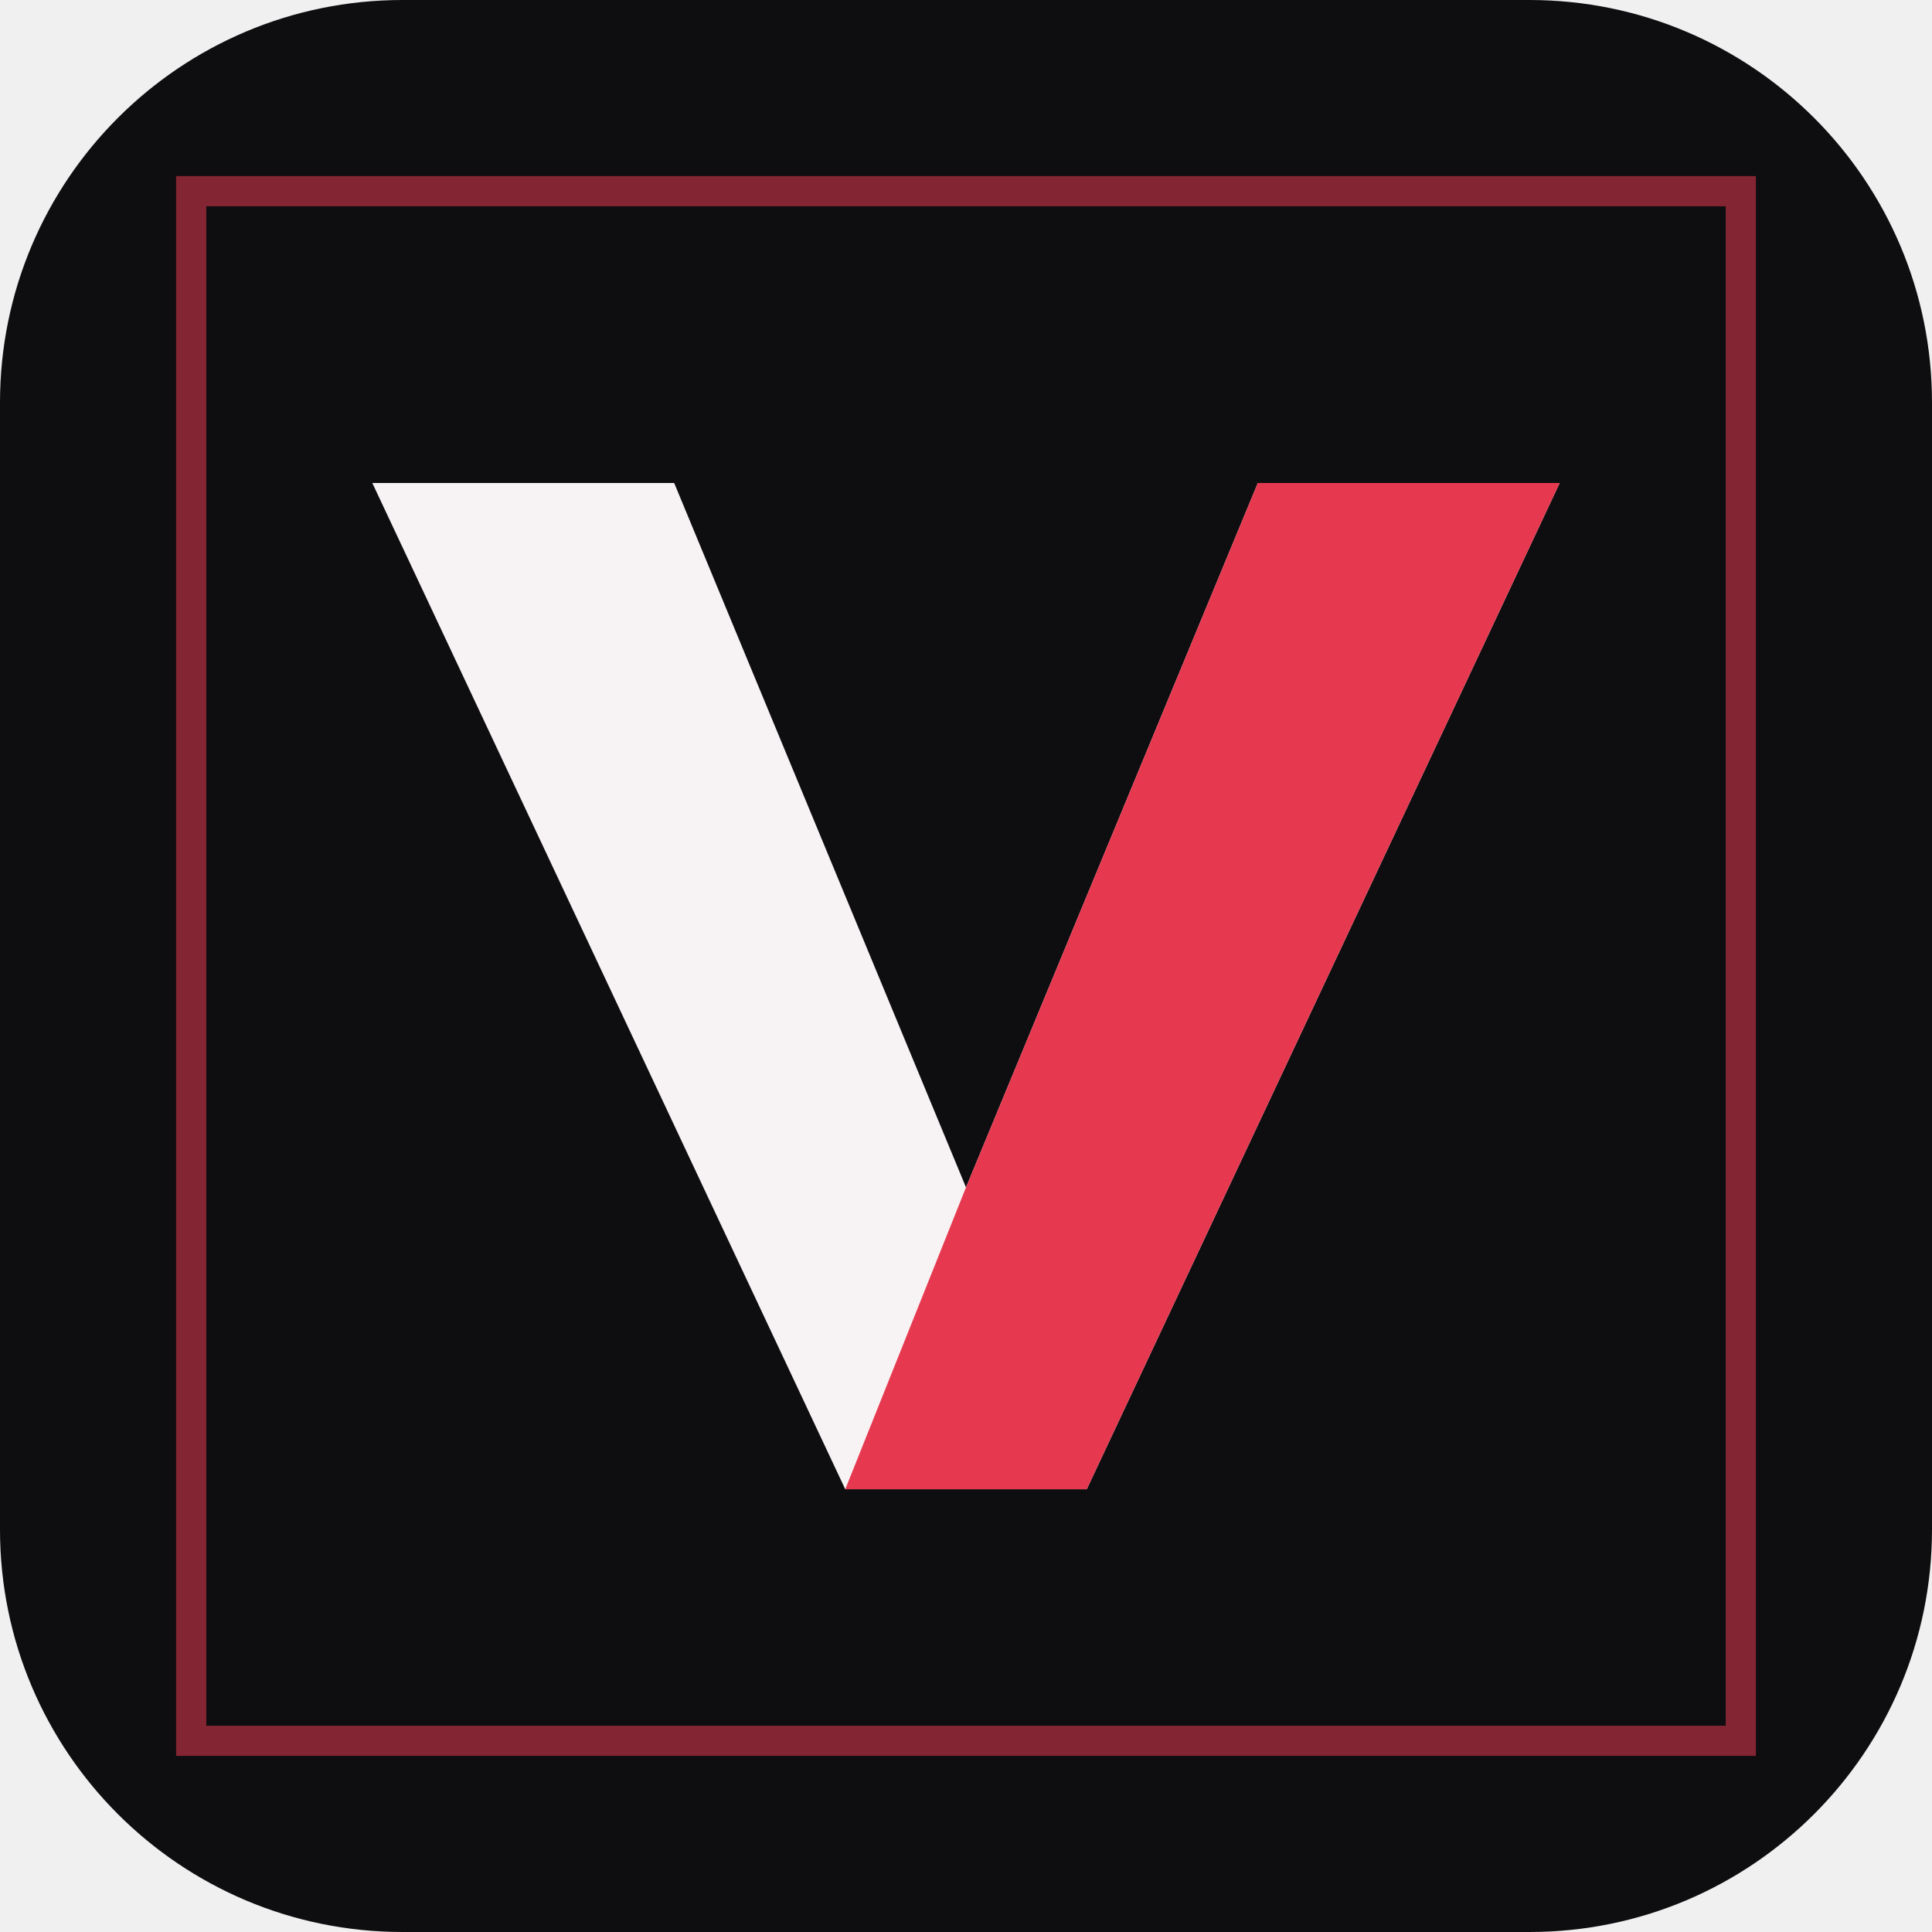
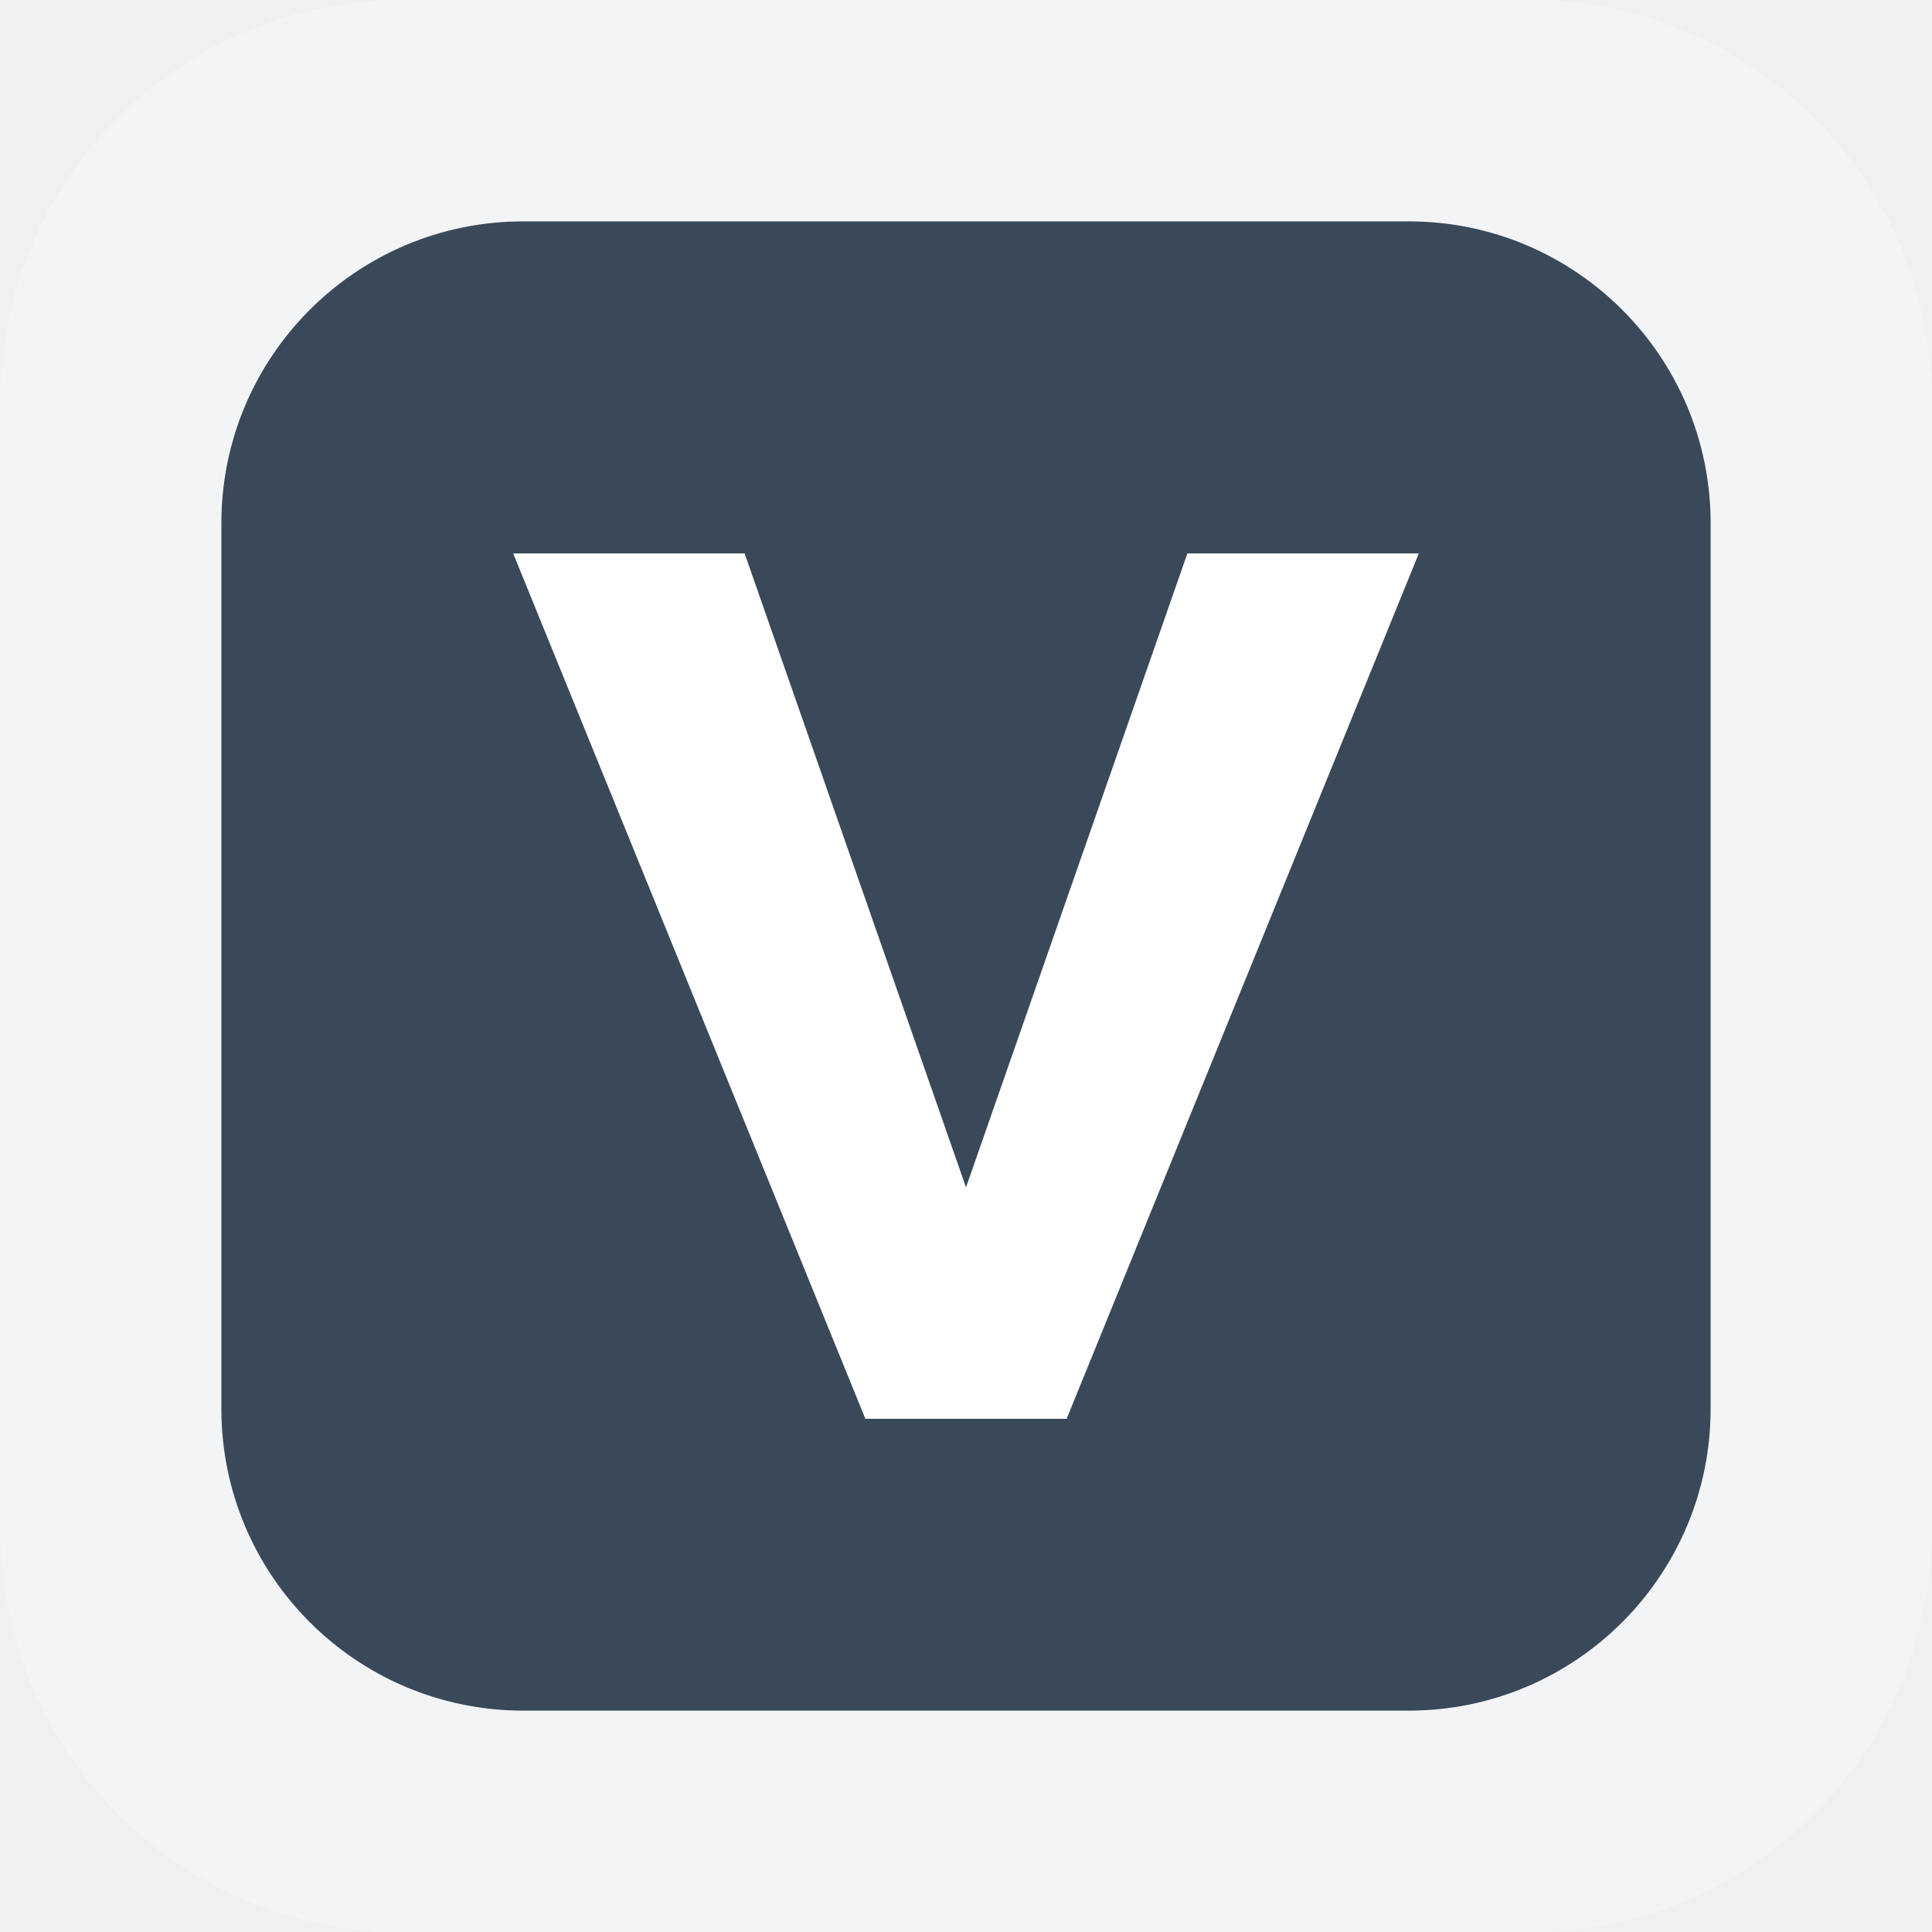
<svg xmlns="http://www.w3.org/2000/svg" viewBox="0 0 192 192">
-   <rect width="192" height="192" rx="40" fill="#0e0d10" />
-   <path d="M19 19h154v154H19z" fill="none" stroke="#e63950" stroke-width="3" opacity=".55" />
-   <path d="M37 48h30l29 70 29-70h30l-47 100H84Z" fill="#f7f3f4" />
-   <path d="M125 48h30l-47 100H84l12-30Z" fill="#e63950" />
+   <rect width="192" height="192" rx="40" fill="#f3f4f6" />
+   <rect x="22" y="22" width="148" height="148" rx="30" fill="#394959" />
+   <path d="M51 55h23l22 63 22-63h23l-35 86H86Z" fill="#fff" />
</svg>
